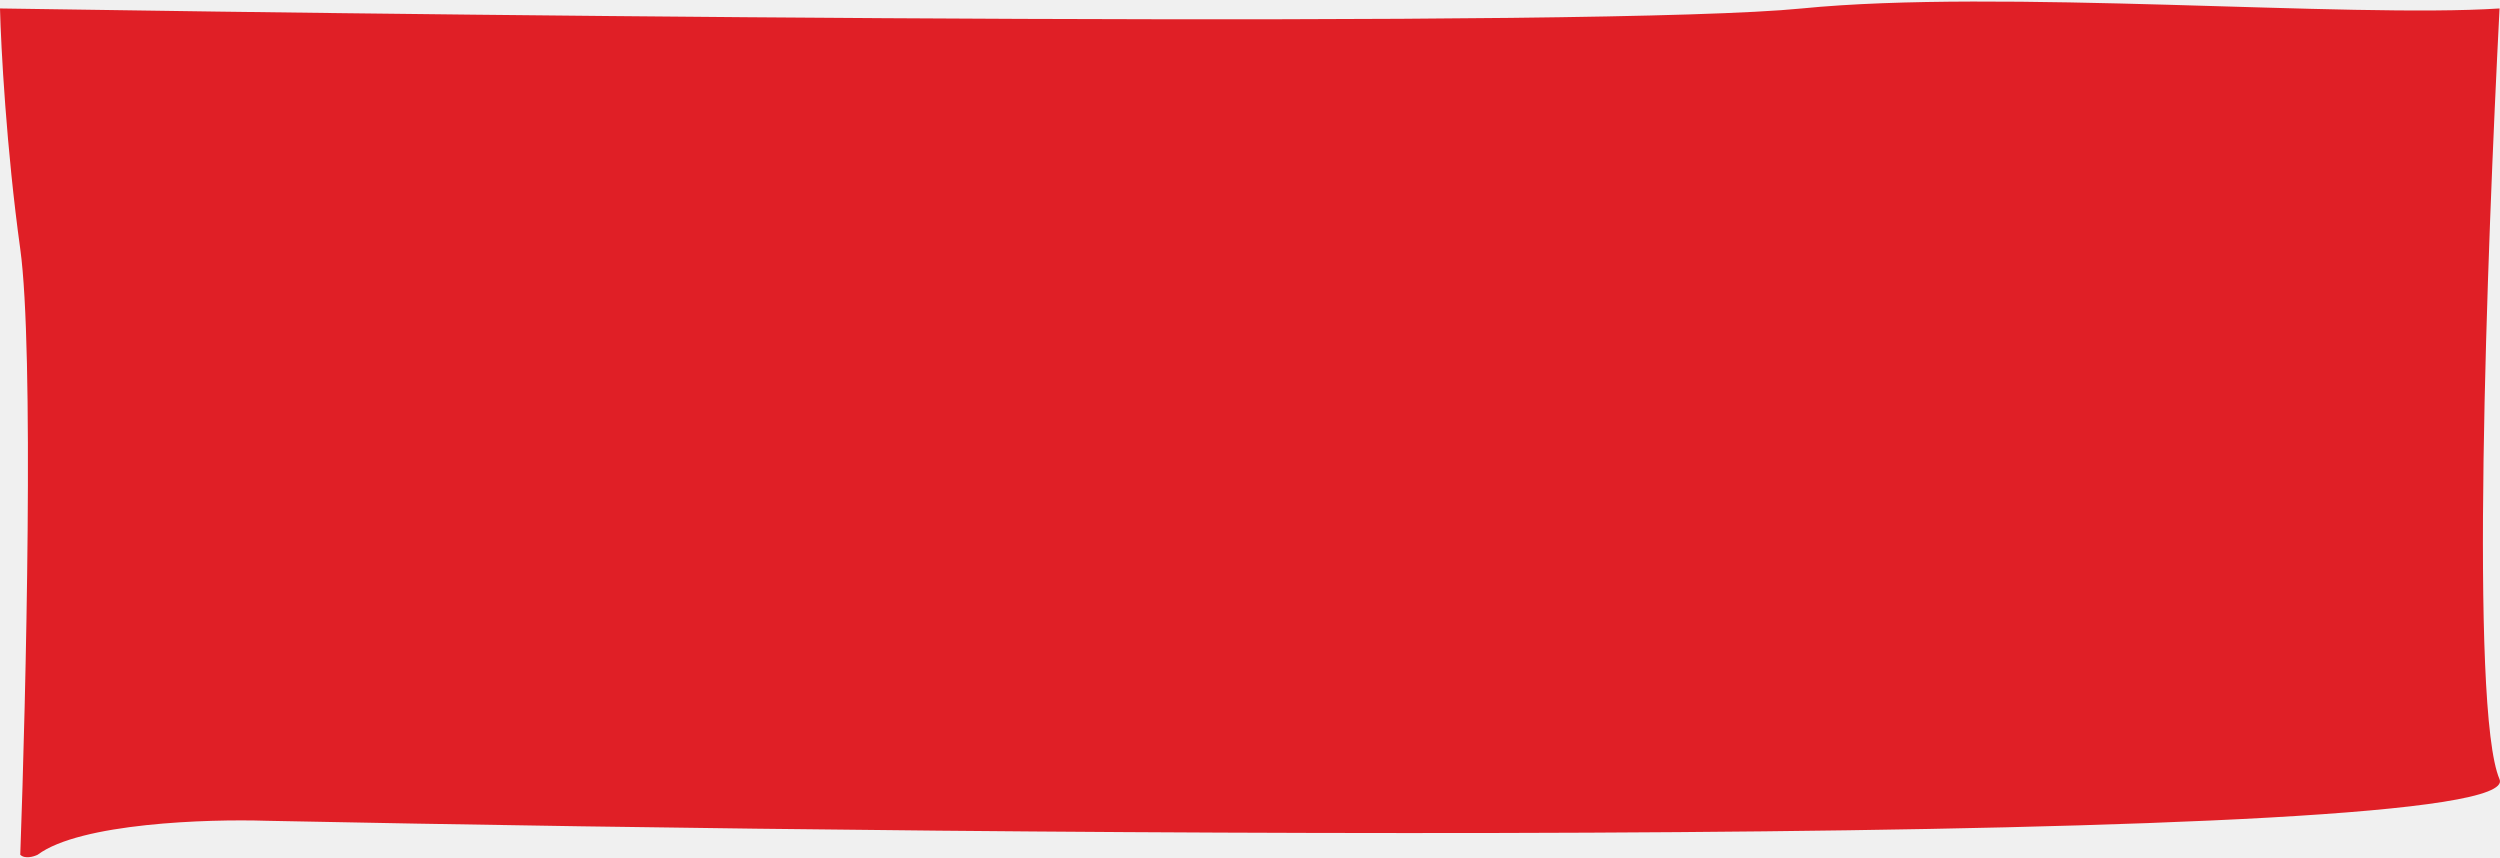
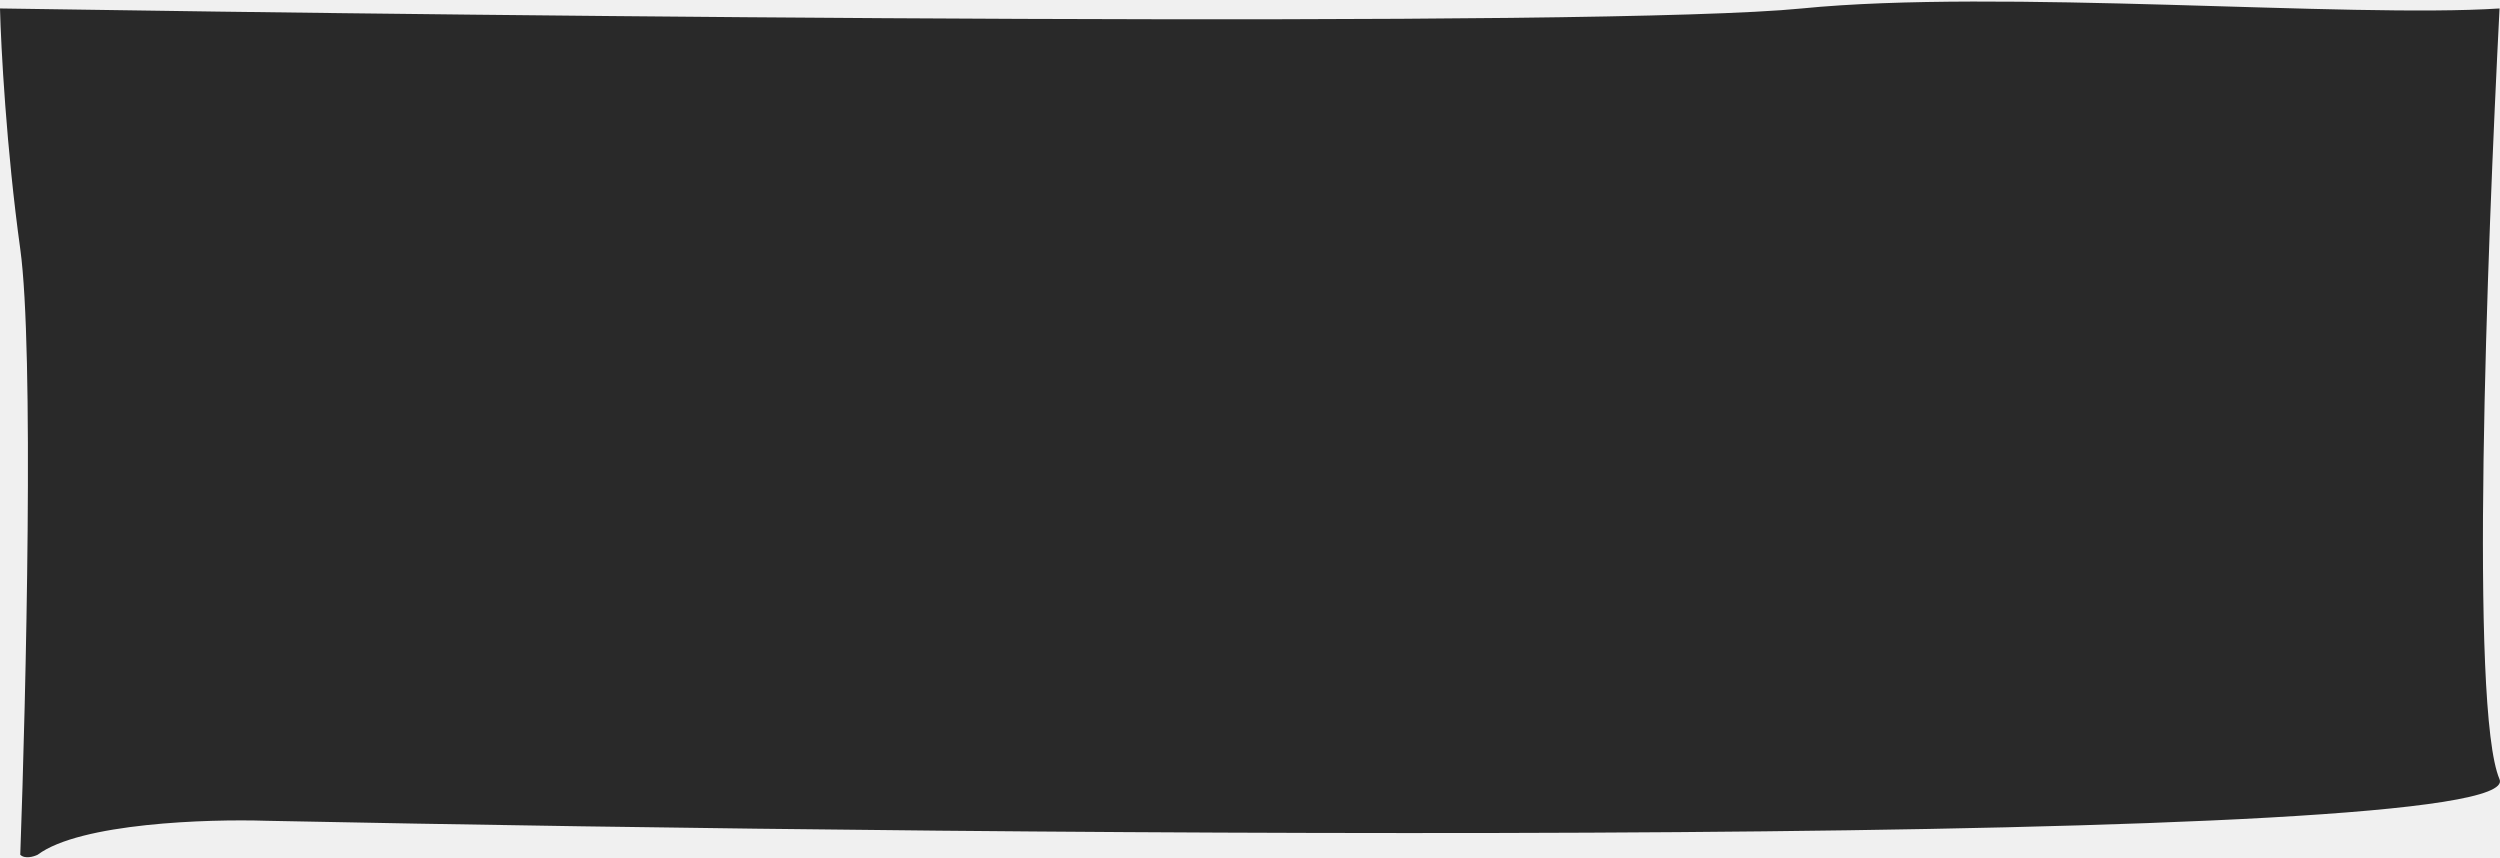
<svg xmlns="http://www.w3.org/2000/svg" width="1324" height="454" viewBox="0 0 1324 454" fill="none">
-   <path d="M10.733 131.894C18.093 185.058 13.8 367.9 10.733 452.676C13.187 455.074 17.889 453.675 19.933 452.676C42.422 435.887 110.058 433.689 141.065 434.688C541.943 442.849 1339.71 449.878 1323.76 412.703C1307.82 375.528 1317.12 134.559 1323.76 4.481C1244.03 9.644 1058.5 -5.912 954.235 4.481C849.969 14.873 274.634 8.811 0 4.481C0.511 24.8 3.373 78.73 10.733 131.894Z" fill="#E01F26" />
+   <g clip-path="url(#clip0_642_4)">
+     <path d="M10.733 131.894C18.093 185.058 13.8 367.9 10.733 452.676C13.187 455.074 17.889 453.675 19.933 452.676C42.422 435.887 110.058 433.689 141.065 434.688C541.943 442.849 1339.71 449.878 1323.76 412.703C1307.82 375.528 1317.12 134.559 1323.76 4.481C1244.03 9.644 1058.5 -5.912 954.235 4.481C849.969 14.873 274.634 8.811 0 4.481C0.511 24.8 3.373 78.73 10.733 131.894Z" fill="#292929" />
+   </g>
+   <defs>
+     <clipPath id="clip0_642_4">
+       <rect width="1324" height="454" fill="white" />
+     </clipPath>
+   </defs>
</svg>
